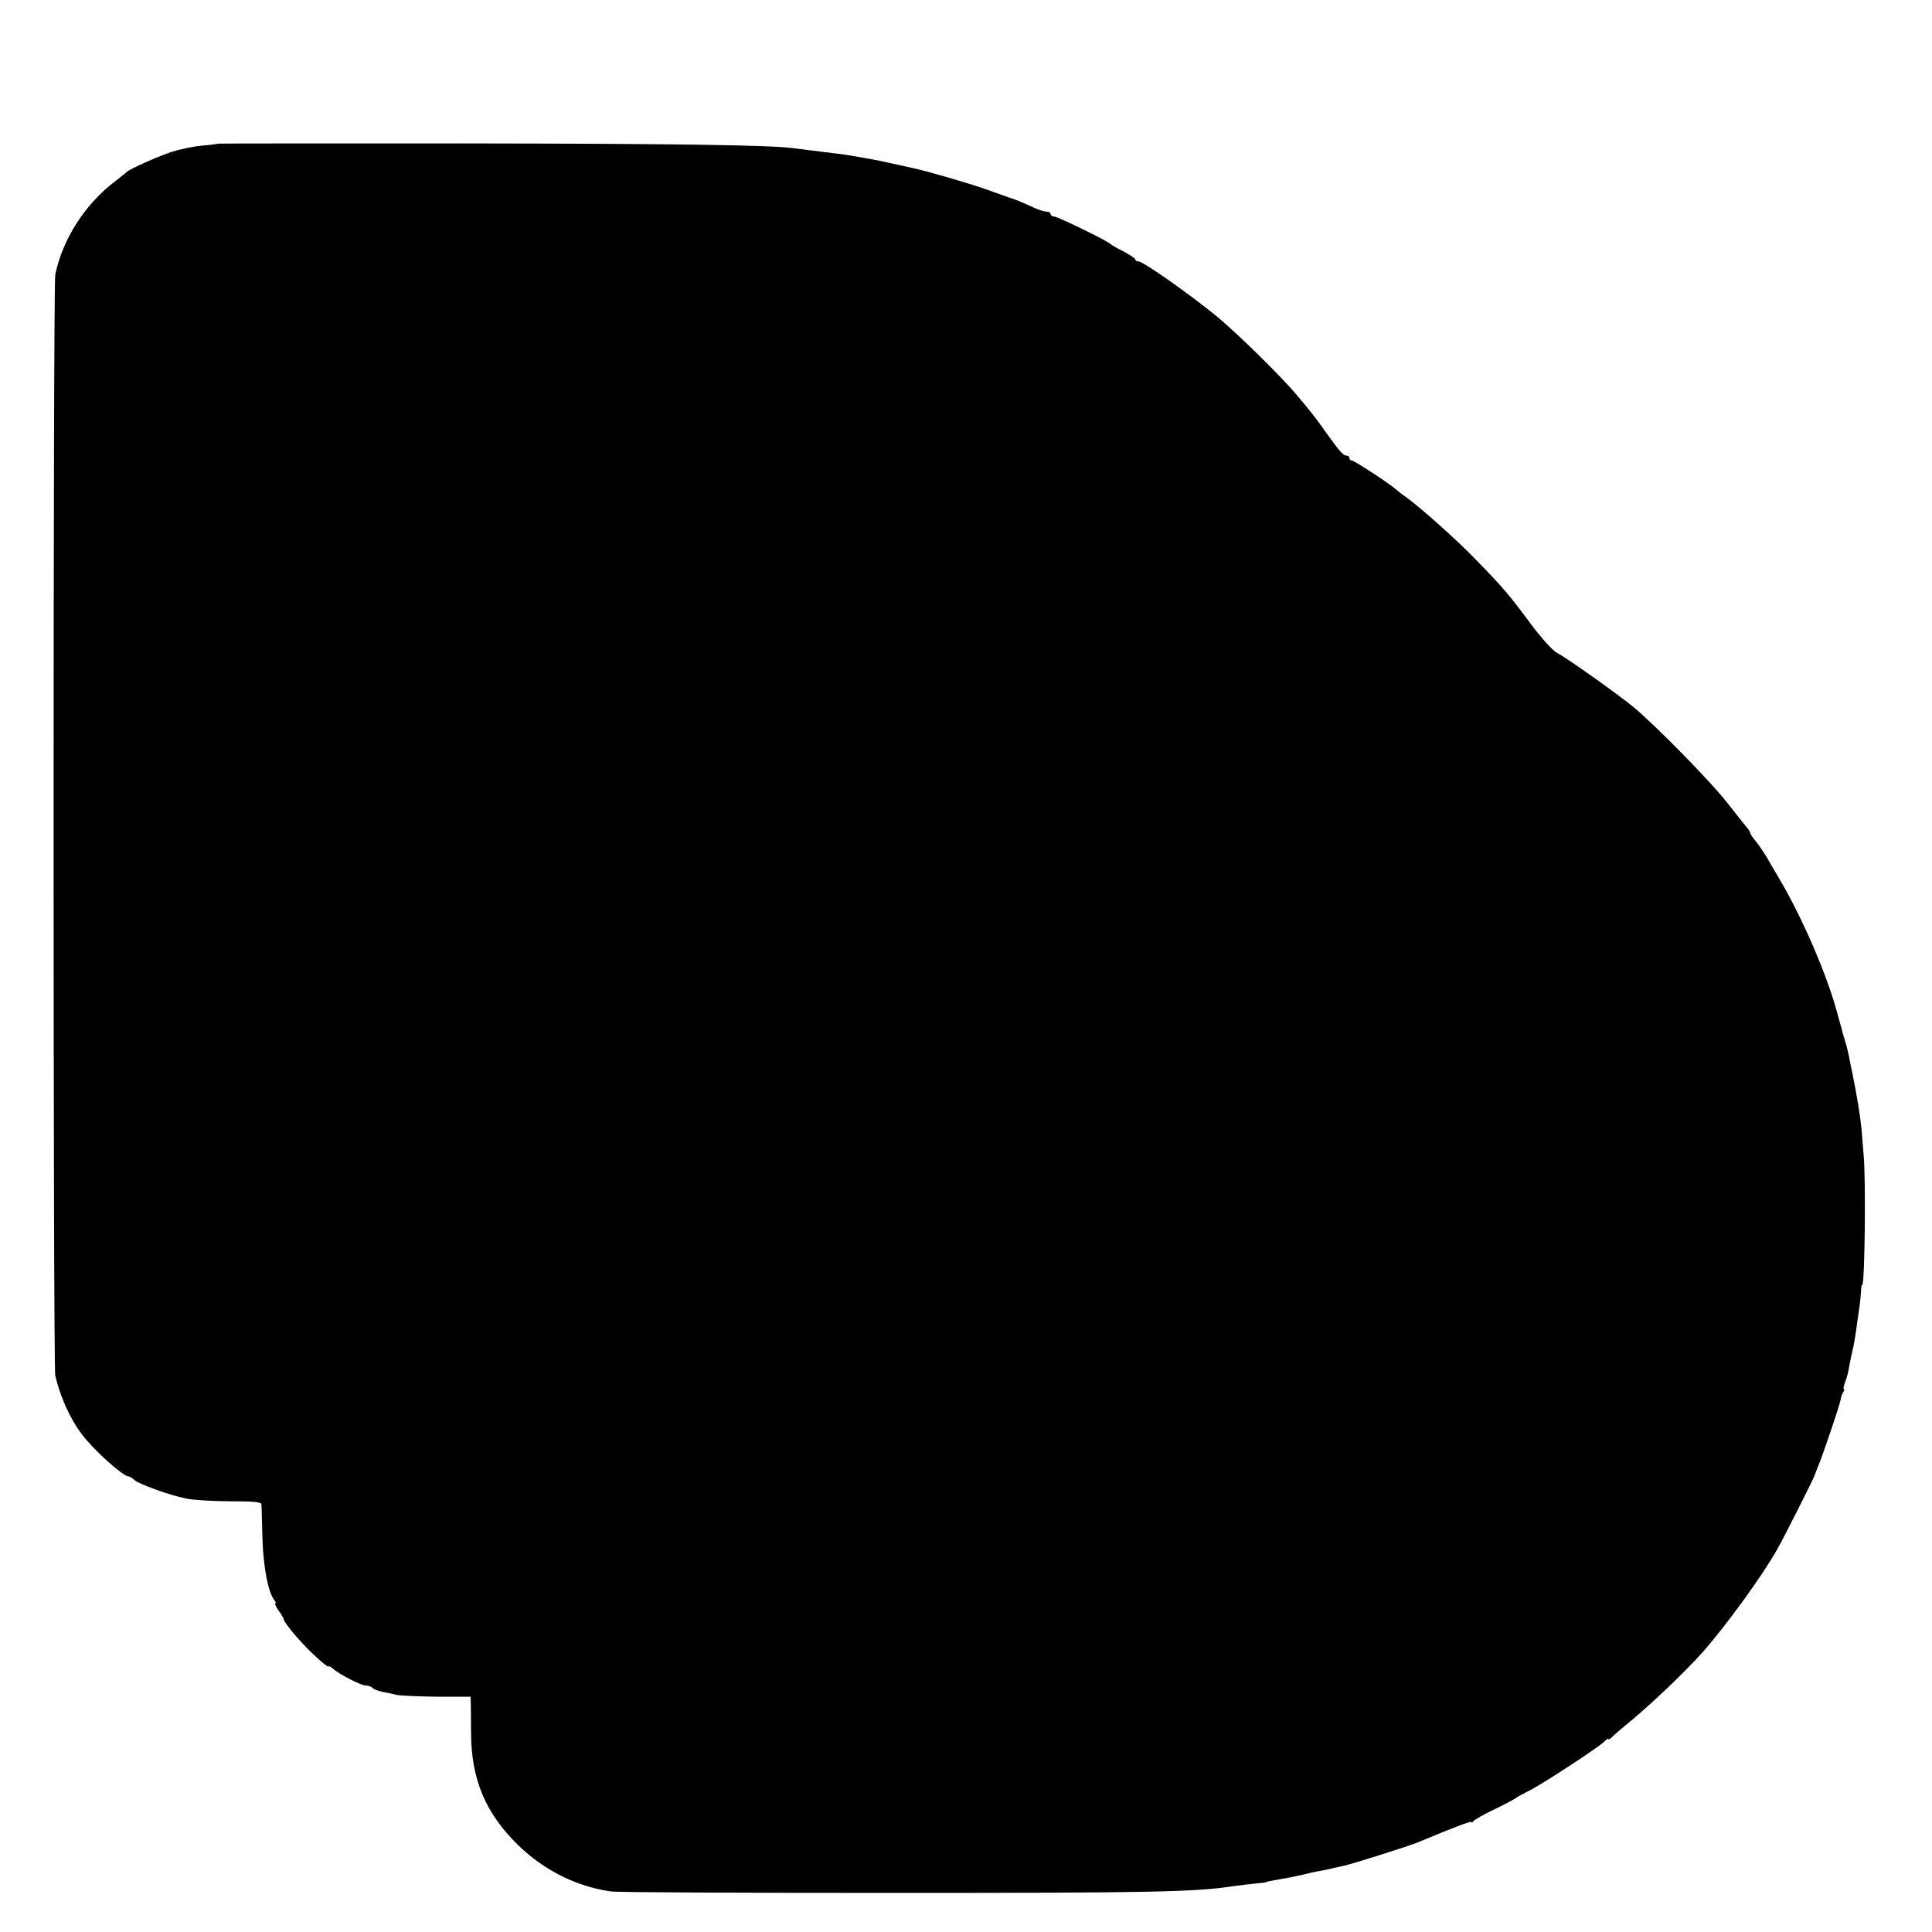
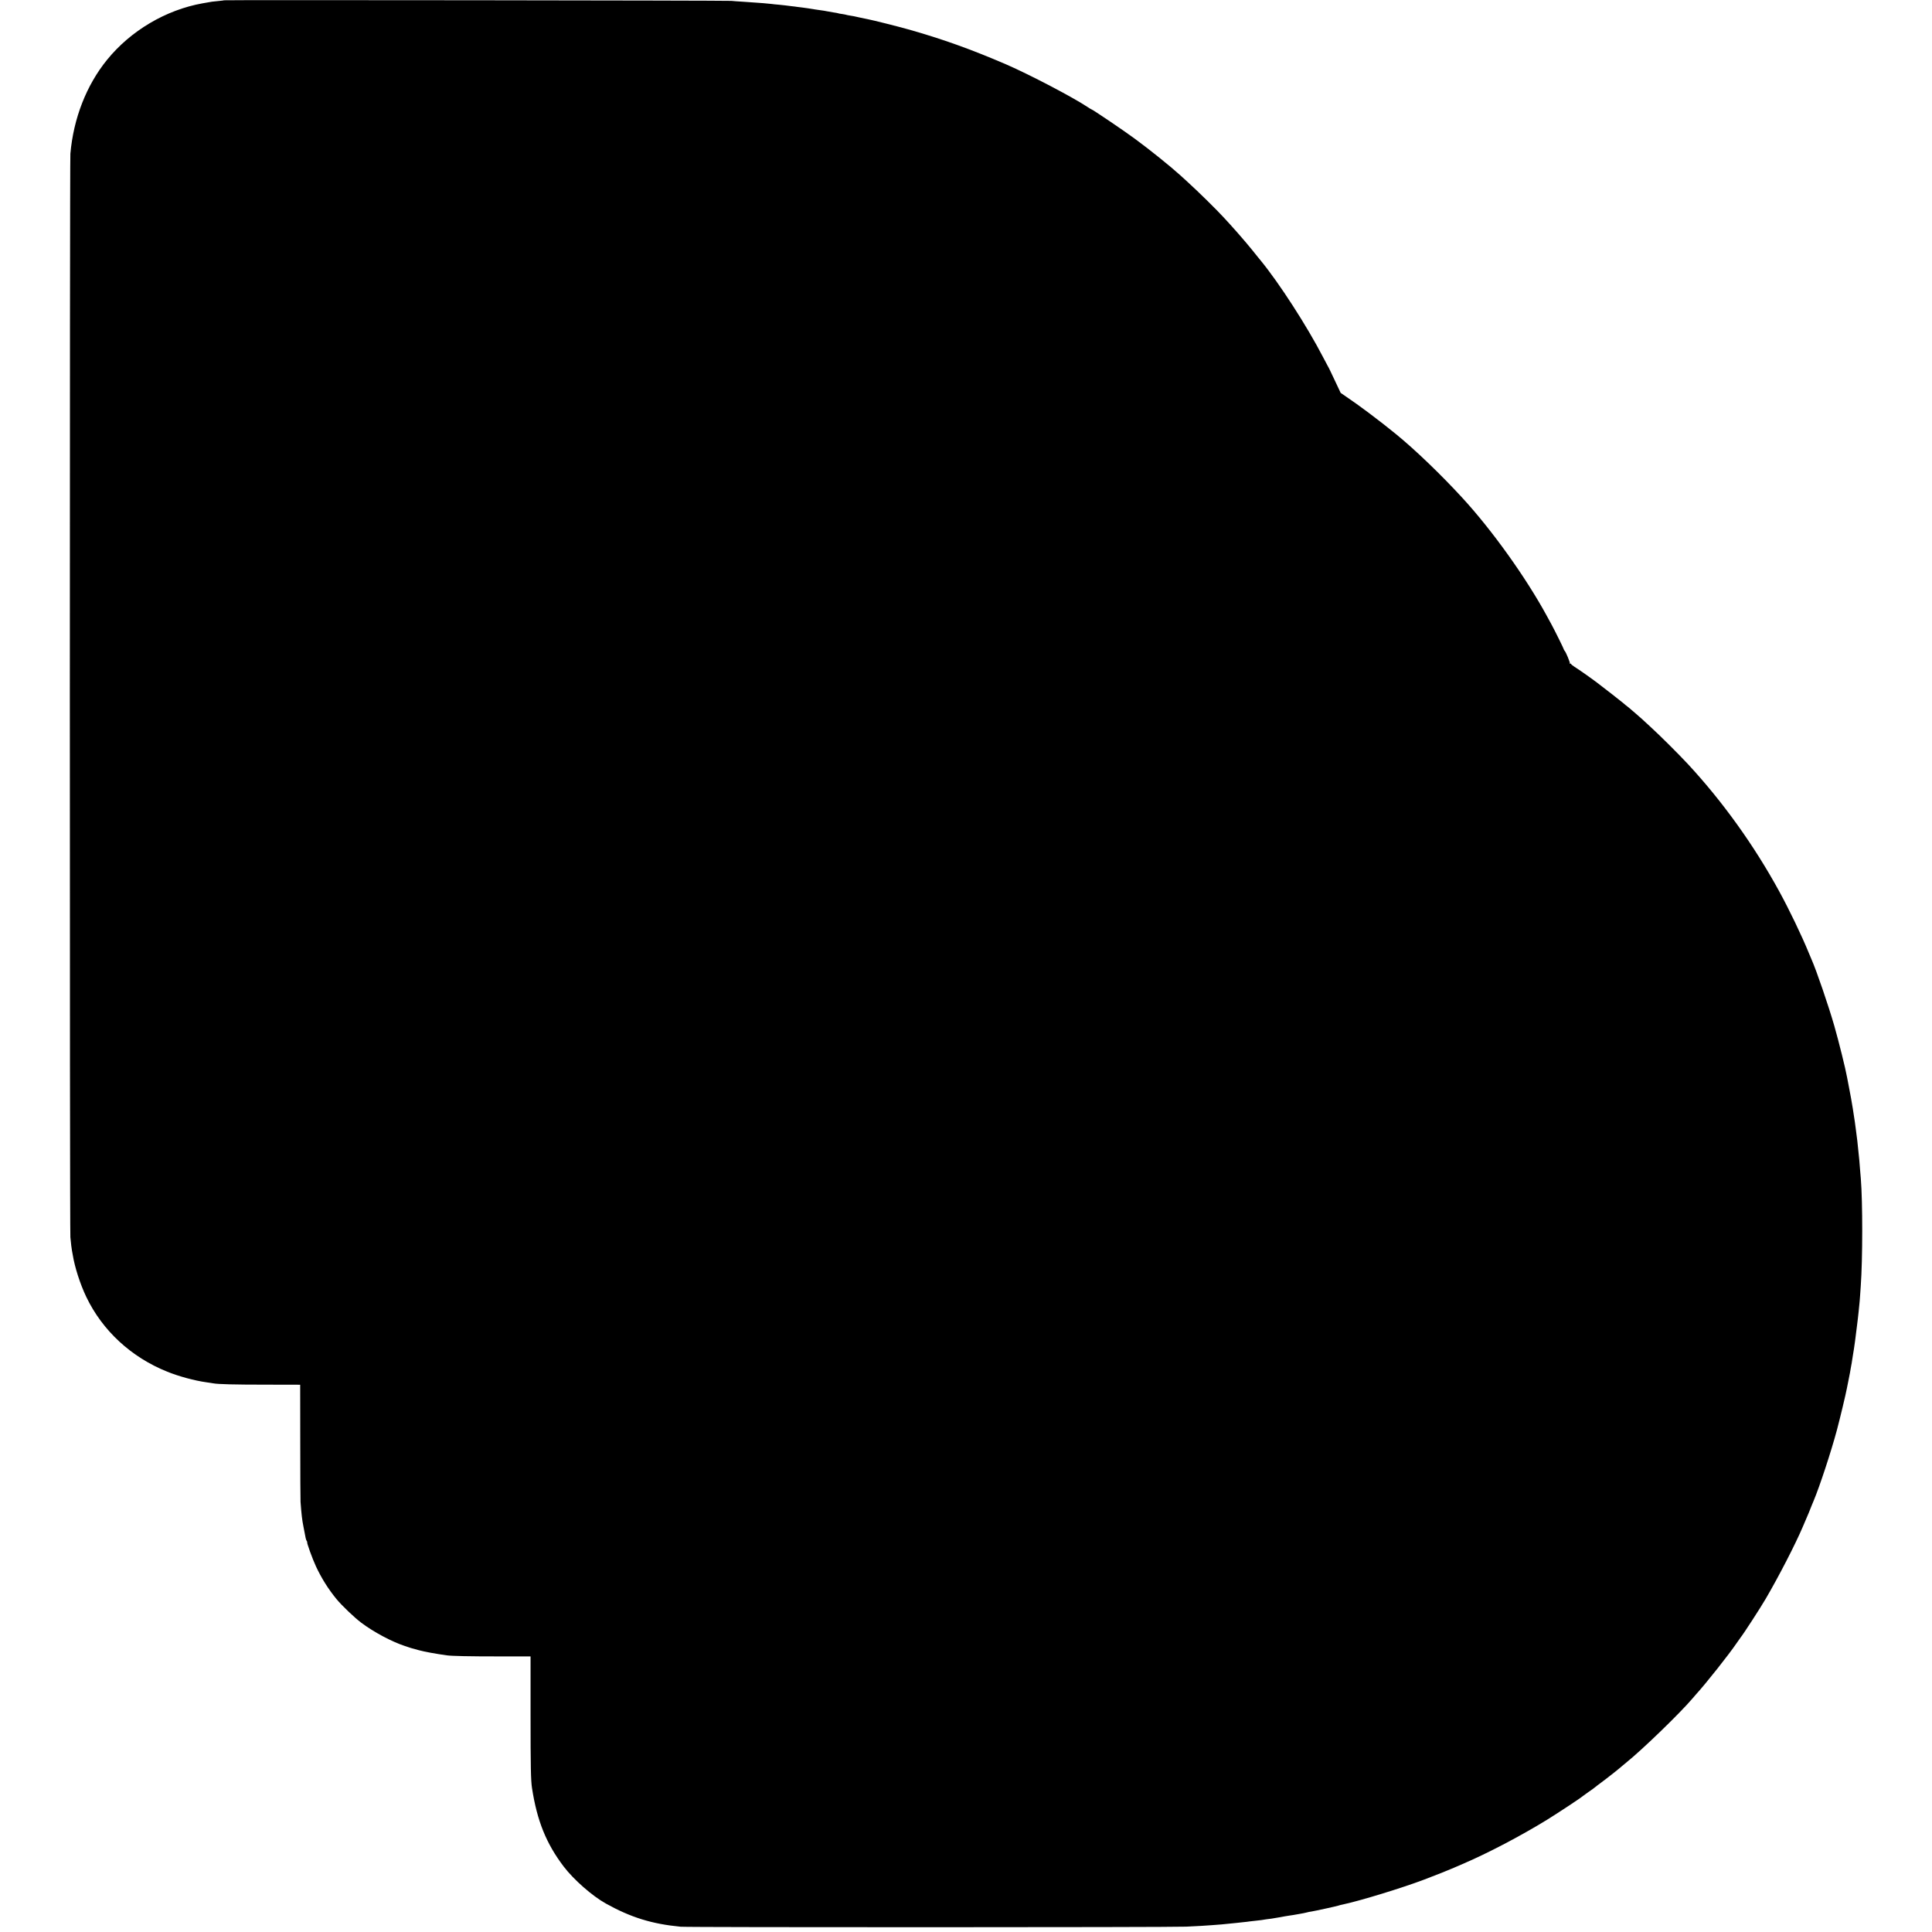
- <svg xmlns="http://www.w3.org/2000/svg" version="1.0" width="776pt" height="776pt" viewBox="0 0 776 776" preserveAspectRatio="xMidYMid meet">
-   <g transform="translate(0,776) scale(0.1,-0.1)" fill="#000000" stroke="none">
-     <path d="M876 7183 c-1 -1 -30 -5 -65 -8 -35 -3 -91 -15 -125 -26 -58 -20 -165 -68 -176 -79 -3 -3 -25 -21 -50 -40 -120 -92 -209 -232 -238 -373 -9 -43 -9 -4383 0 -4422 19 -83 59 -173 106 -235 46 -62 166 -170 188 -170 4 0 15 -6 23 -14 21 -18 143 -62 209 -75 29 -6 109 -11 177 -11 93 0 125 -3 125 -12 1 -7 2 -67 4 -133 3 -116 23 -222 48 -252 6 -7 7 -13 4 -13 -4 0 2 -13 13 -29 12 -16 21 -32 21 -36 0 -8 39 -58 79 -100 43 -46 101 -96 101 -89 0 4 8 0 18 -9 25 -22 112 -67 131 -67 10 0 21 -4 27 -9 5 -6 23 -13 39 -16 17 -3 44 -9 60 -13 17 -3 90 -6 162 -7 l133 0 1 -30 c0 -16 1 -67 1 -111 0 -189 57 -326 189 -455 104 -101 233 -166 372 -186 23 -4 526 -6 1117 -6 1052 0 1233 3 1390 28 25 3 63 8 85 10 22 2 40 4 40 5 0 2 22 6 67 14 21 3 57 11 80 16 24 6 54 13 68 15 14 2 35 7 48 10 12 3 31 7 42 9 48 11 262 79 305 96 138 58 215 87 215 82 0 -4 4 -2 8 3 4 6 43 28 87 49 44 21 82 42 85 45 3 3 23 14 45 25 45 20 284 176 309 201 9 9 16 14 16 10 0 -4 6 0 14 7 7 8 33 30 56 49 87 70 231 206 308 292 91 103 237 302 299 412 26 44 151 293 152 300 1 3 7 20 15 39 19 46 86 244 89 264 1 10 6 23 10 30 5 6 6 12 3 12 -3 0 -1 11 4 26 6 14 12 37 15 52 6 35 12 61 19 92 3 14 8 43 11 65 3 22 8 60 12 85 4 25 7 57 8 73 0 15 2 27 5 27 10 0 15 432 5 525 -2 28 -6 73 -8 100 -5 51 -20 144 -37 225 -5 25 -12 56 -14 70 -3 14 -9 40 -15 58 -5 18 -10 34 -11 37 0 3 -2 10 -4 17 -2 7 -11 38 -19 68 -42 152 -138 374 -230 530 -18 30 -41 70 -52 89 -11 18 -30 46 -42 61 -13 15 -23 31 -23 34 0 3 -6 14 -14 23 -8 10 -45 56 -82 103 -65 83 -289 311 -373 380 -67 55 -273 201 -306 217 -17 8 -61 57 -102 111 -90 122 -118 154 -223 262 -81 84 -226 213 -285 255 -16 11 -33 25 -39 30 -24 22 -166 115 -176 115 -5 0 -10 5 -10 10 0 6 -5 10 -11 10 -14 0 -26 14 -81 90 -25 36 -55 76 -67 90 -11 14 -35 43 -53 64 -61 73 -233 242 -318 313 -103 85 -298 223 -317 223 -7 0 -13 3 -13 8 0 4 -21 18 -47 32 -27 13 -50 27 -53 30 -10 12 -212 110 -225 110 -8 0 -15 5 -15 10 0 6 -8 10 -17 10 -9 0 -35 8 -57 19 -40 18 -70 31 -91 37 -5 2 -46 16 -90 32 -76 27 -242 75 -295 86 -14 3 -56 13 -95 21 -38 9 -86 18 -105 21 -19 3 -48 8 -65 11 -16 3 -43 6 -60 8 -62 8 -131 16 -160 20 -88 12 -457 18 -1333 19 -536 0 -975 0 -976 -1z" />
+ <svg xmlns="http://www.w3.org/2000/svg" version="1.0" width="2671pt" height="2671pt" viewBox="0 0 2671 2671" preserveAspectRatio="xMidYMid meet">
+   <g transform="translate(0,2671) scale(0.1,-0.1)" fill="#000000" stroke="none">
+     <path d="M3099 26706 c-2 -2 -38 -6 -79 -10 -79 -7 -84 -7 -220 -32 -508 -91 -994 -379 -1320 -781 -286 -352 -464 -810 -507 -1298 -10 -117 -10 -14874 0 -14980 9 -95 16 -151 22 -185 3 -14 8 -41 11 -60 27 -169 103 -405 187 -580 223 -466 621 -834 1120 -1034 161 -65 380 -124 539 -146 42 -6 86 -13 98 -15 63 -12 297 -18 723 -18 l477 -1 1 -785 c0 -432 2 -808 4 -836 13 -171 21 -246 40 -340 21 -103 25 -127 31 -160 3 -16 11 -36 16 -42 6 -7 8 -13 5 -13 -11 0 73 -233 121 -335 76 -163 168 -310 282 -450 76 -92 246 -255 344 -329 173 -130 421 -262 603 -322 27 -8 55 -18 63 -21 8 -3 20 -7 25 -8 6 -2 53 -14 105 -29 81 -22 229 -49 385 -71 76 -10 302 -15 730 -15 l430 0 0 -818 c0 -717 4 -898 20 -1002 70 -453 196 -766 438 -1085 139 -182 394 -406 582 -511 347 -193 638 -283 1035 -321 106 -10 6765 -9 6990 1 91 4 187 9 215 11 27 2 93 6 145 10 52 3 111 8 130 10 19 2 64 7 100 10 36 3 81 8 100 10 19 2 64 7 100 11 36 3 73 8 83 10 10 2 46 6 80 9 34 3 73 8 87 10 40 7 81 13 140 20 30 4 84 13 120 20 36 7 90 17 120 21 30 4 57 8 60 9 3 1 39 7 80 14 41 7 89 16 105 21 17 5 46 11 65 13 41 6 348 73 370 81 8 4 44 12 80 20 239 52 803 225 1105 339 162 61 360 140 415 165 25 11 79 35 120 52 347 148 806 389 1170 613 141 87 470 304 480 317 3 3 43 32 90 65 47 32 87 61 90 65 3 3 41 33 85 65 73 53 265 205 291 230 6 5 30 26 54 45 219 175 747 686 920 890 11 14 31 36 43 50 141 154 459 556 567 715 25 37 50 72 55 78 31 36 275 411 345 532 180 307 412 757 515 1000 81 189 93 216 125 300 4 11 15 36 23 55 83 197 242 679 323 982 45 170 121 487 138 578 3 14 12 59 20 100 22 110 26 131 32 170 3 19 7 42 9 50 2 8 7 35 10 60 3 25 10 68 15 95 12 64 40 268 54 395 4 36 9 76 11 90 2 14 6 54 10 90 3 36 8 81 10 100 3 19 7 78 11 130 3 52 8 111 9 130 27 368 27 1167 1 1485 -2 22 -7 81 -11 130 -3 50 -8 106 -10 125 -13 120 -18 168 -20 195 -2 32 -10 94 -26 217 -15 118 -17 128 -28 198 -6 36 -13 83 -16 105 -10 63 -34 202 -55 305 -10 52 -21 109 -24 125 -21 119 -115 497 -176 710 -80 279 -247 767 -315 920 -8 17 -26 59 -40 95 -98 239 -269 595 -406 845 -348 637 -783 1243 -1262 1760 -134 144 -385 394 -523 520 -60 55 -111 102 -114 105 -3 3 -39 35 -80 70 -41 35 -77 66 -80 69 -3 3 -21 18 -40 33 -19 14 -44 34 -55 45 -15 14 -270 213 -360 281 -109 82 -239 173 -317 223 -27 17 -48 35 -48 40 0 6 -5 7 -12 3 -6 -4 -8 -3 -5 3 7 10 -54 158 -72 176 -6 6 -11 15 -11 19 0 9 -125 261 -168 340 -16 29 -46 85 -67 123 -285 525 -755 1183 -1165 1629 -293 320 -658 671 -925 888 -232 189 -504 393 -700 525 l-60 41 -84 178 c-46 99 -87 184 -92 189 -4 6 -35 64 -69 130 -221 427 -605 1021 -859 1331 -15 17 -33 40 -41 50 -28 36 -144 179 -150 184 -3 3 -18 21 -34 40 -37 45 -137 158 -202 230 -28 30 -63 69 -78 85 -89 99 -363 369 -511 503 -39 35 -83 76 -100 91 -132 120 -420 352 -630 506 -146 108 -585 405 -599 405 -3 0 -24 13 -48 29 -204 136 -798 447 -1124 589 -482 208 -885 353 -1361 487 -146 41 -488 127 -553 139 -14 2 -65 13 -115 24 -49 12 -110 24 -135 27 -24 4 -47 8 -50 10 -4 2 -29 7 -56 11 -27 3 -52 8 -55 10 -3 2 -34 8 -70 13 -35 6 -74 13 -85 15 -22 5 -36 7 -169 26 -44 7 -89 14 -100 16 -11 2 -44 6 -73 10 -29 3 -62 7 -73 9 -11 2 -47 7 -80 10 -33 4 -69 8 -79 10 -10 2 -52 6 -93 10 -41 3 -85 8 -98 10 -13 2 -64 7 -114 11 -49 3 -106 8 -125 9 -19 2 -89 7 -155 11 -66 4 -140 9 -165 12 -54 6 -7004 14 -7011 8z" />
  </g>
</svg>
